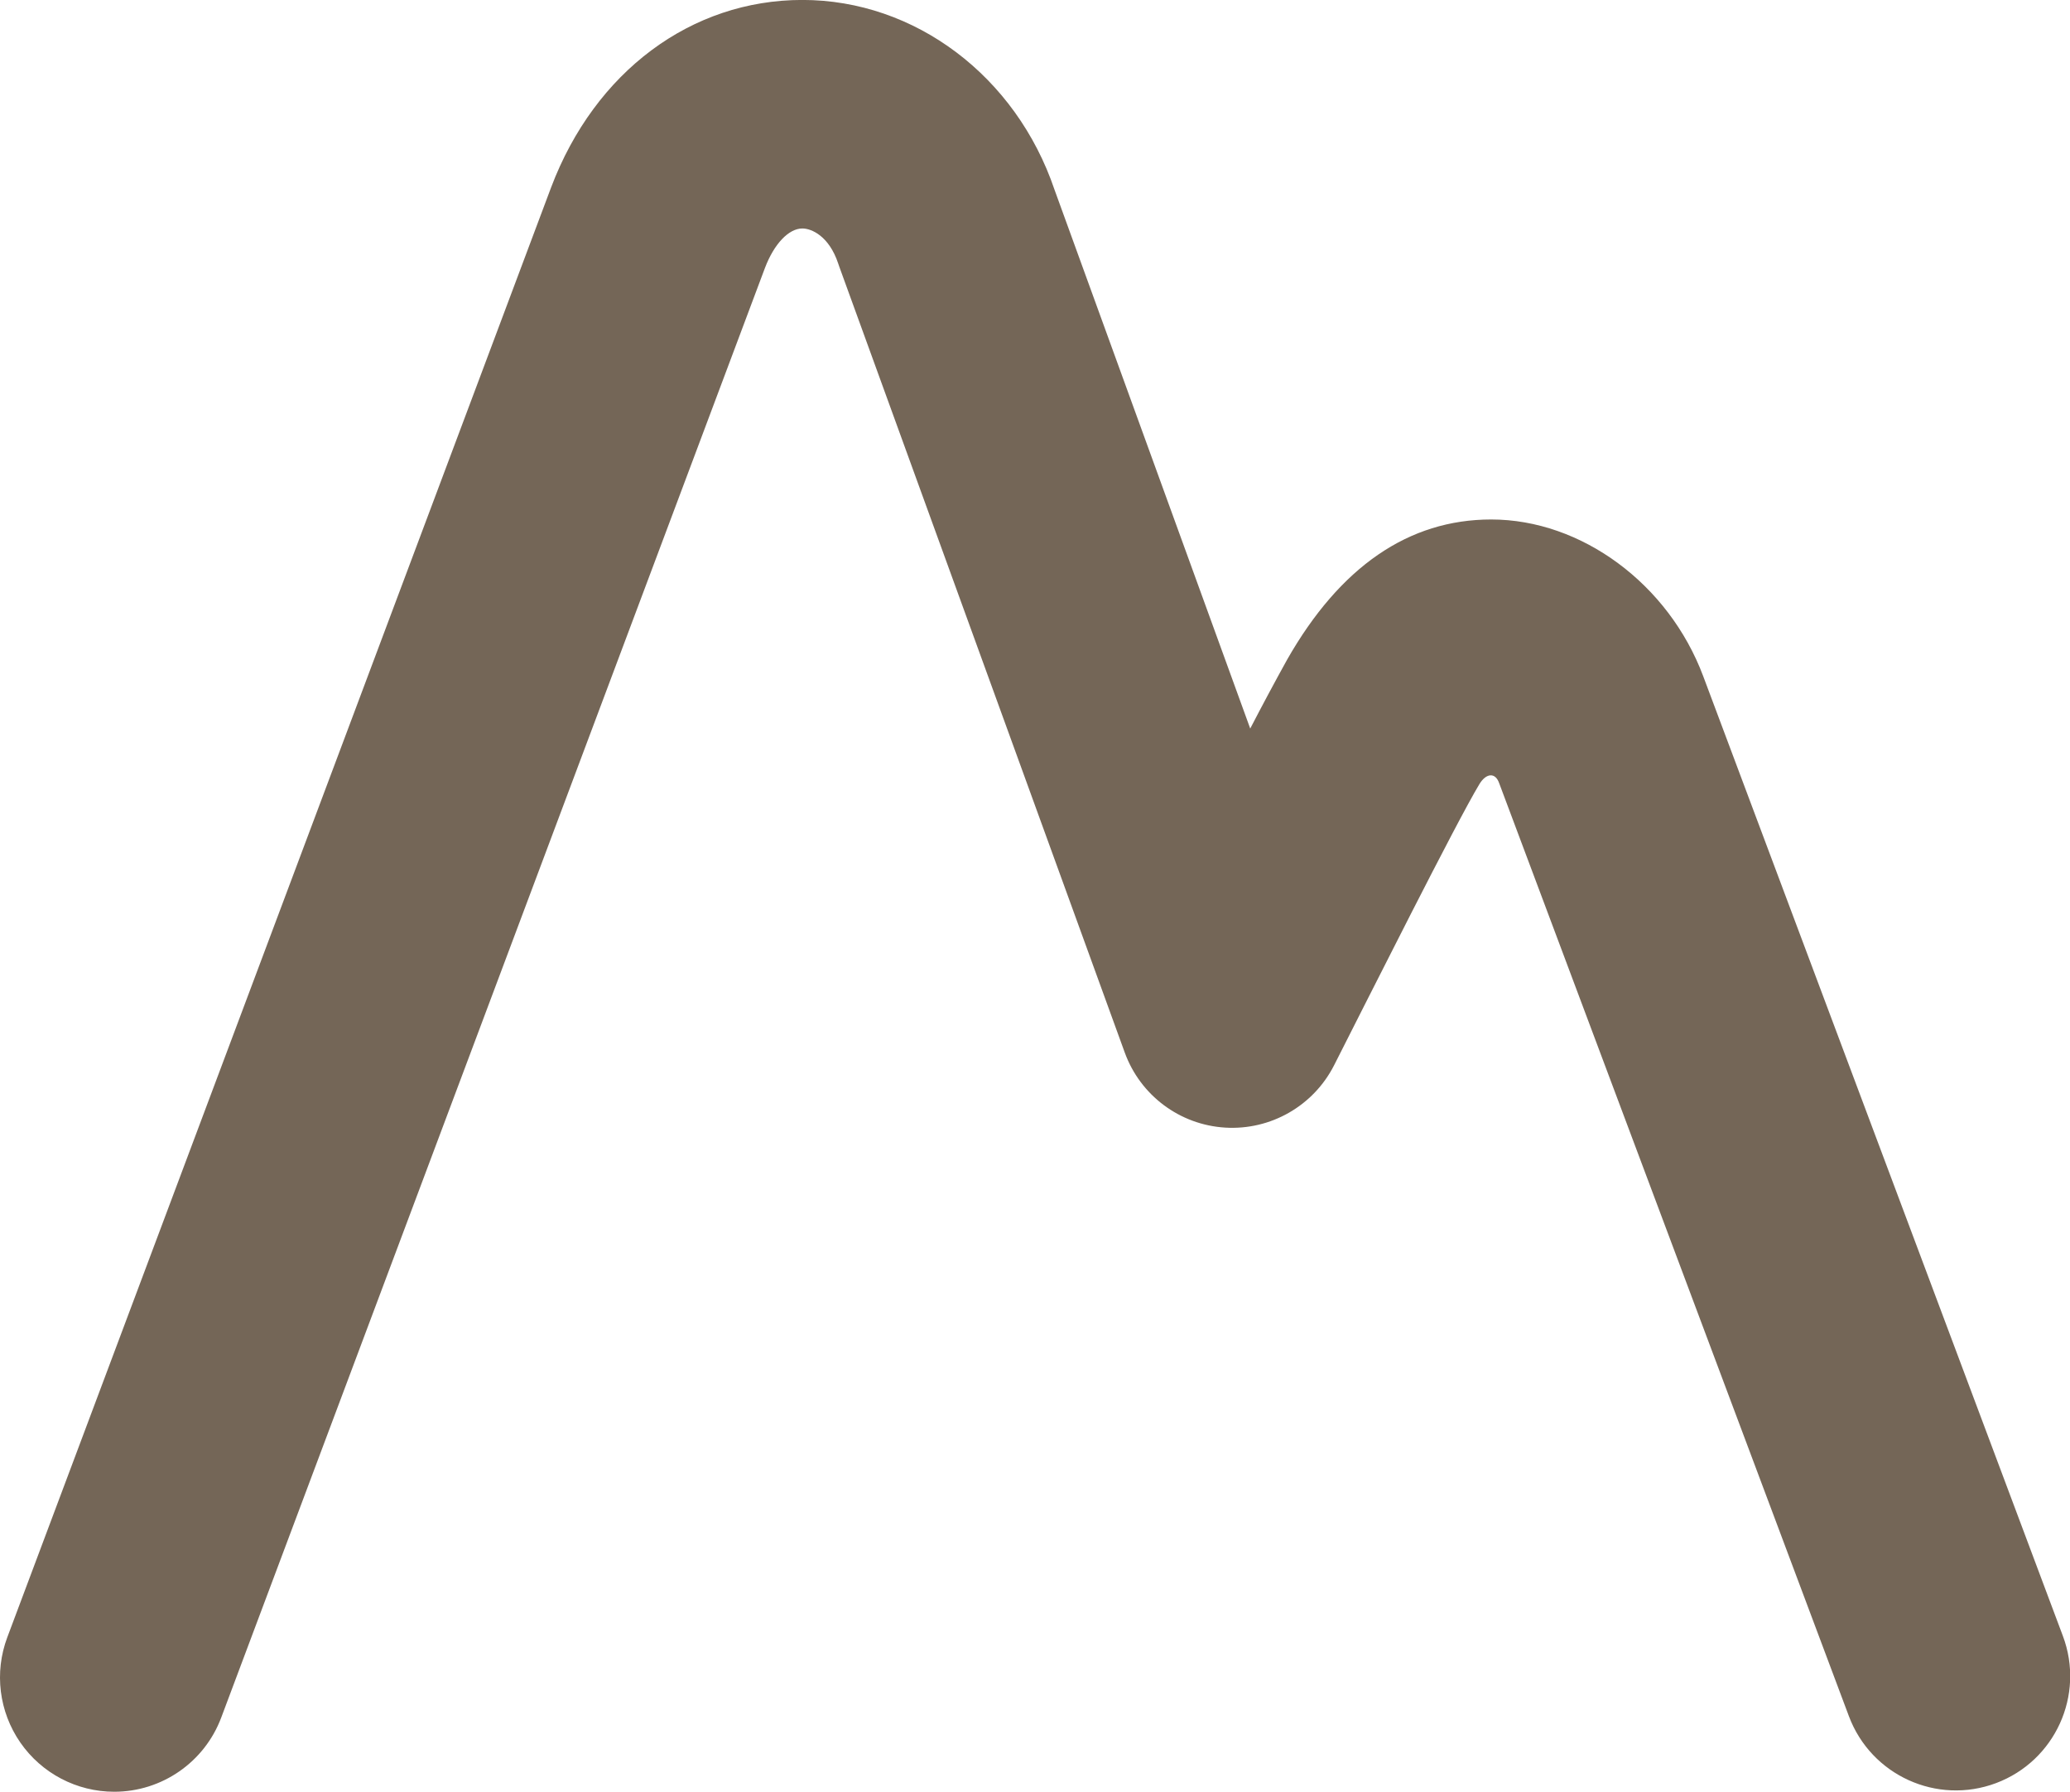
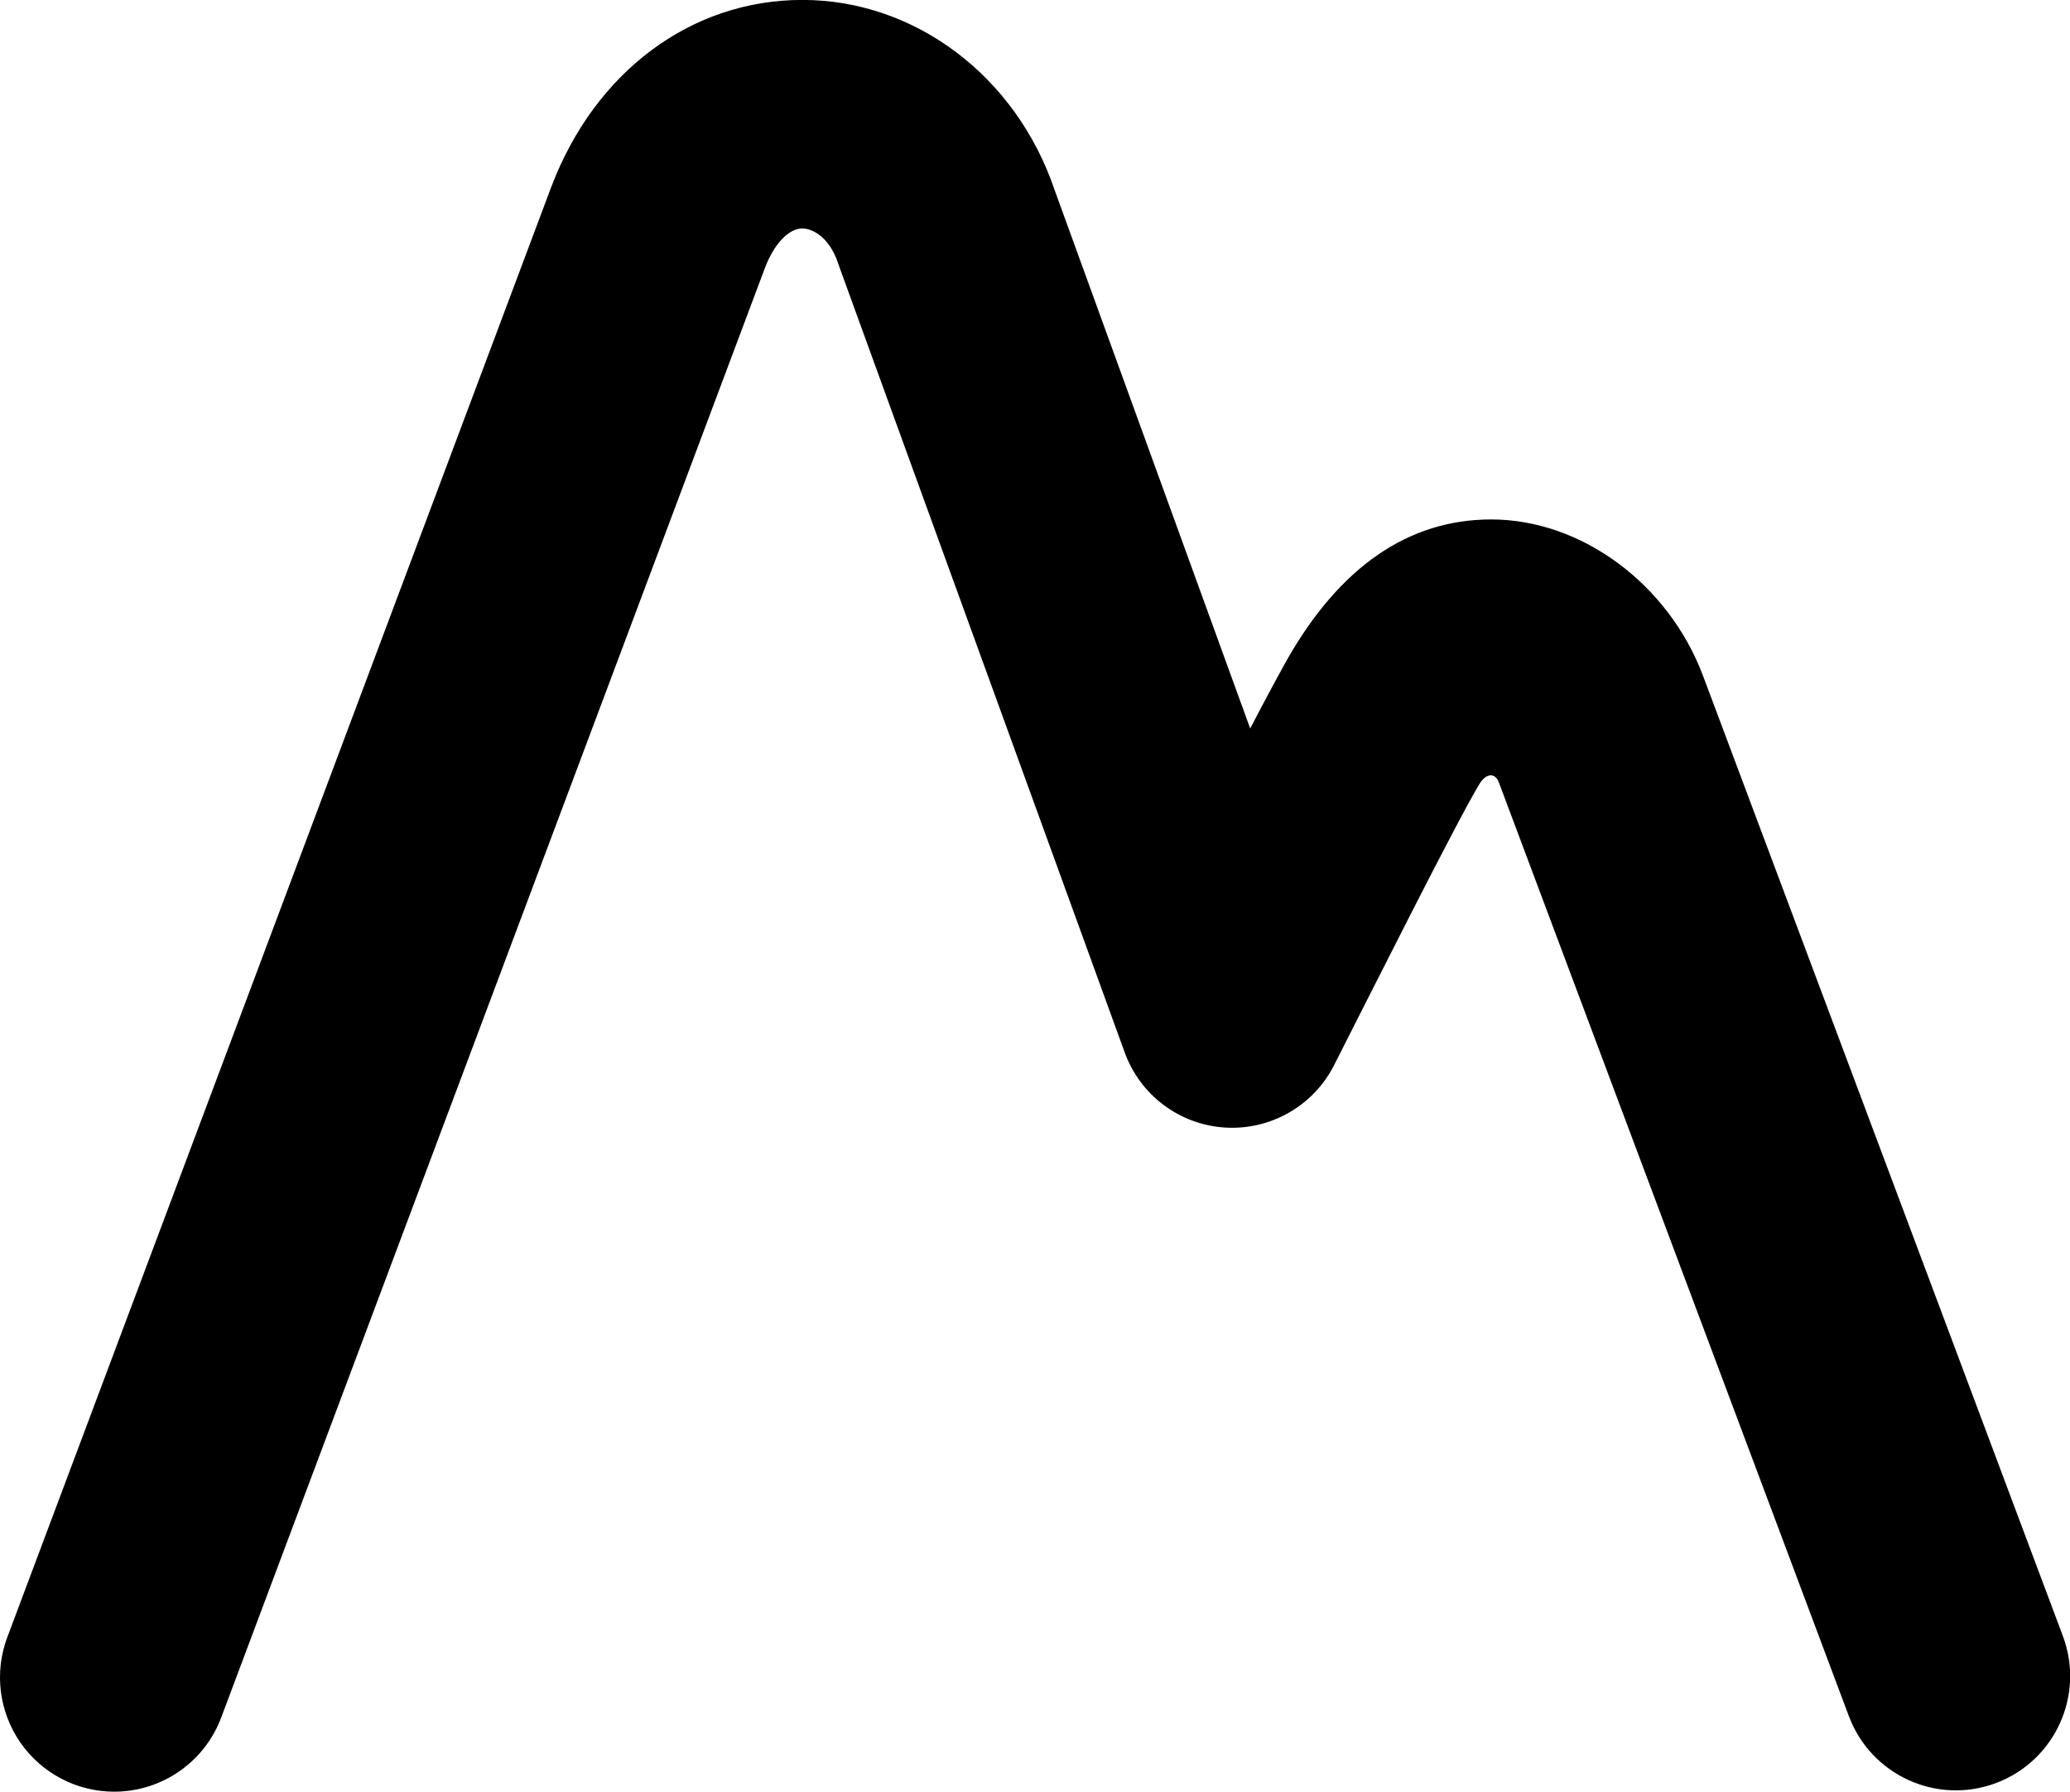
- <svg xmlns="http://www.w3.org/2000/svg" data-v-fde0c5aa="" class="iconLeft" viewBox="40 134.82 35.08 30.36">
-   <g data-v-fde0c5aa="" id="433e56e4-e0b8-40a4-8426-165d0a8602eb" stroke="none" fill="#746657" transform="matrix(0.4282249,0,0,0.4282249,36.13029,128.5888)">
+ <svg xmlns="http://www.w3.org/2000/svg" data-v-fde0c5aa="" class="iconLeft" viewBox="40 126.98 53.2 46.04">
+   <g data-v-fde0c5aa="" id="da8e2348-752c-419a-9328-af56ae313126" stroke="none" fill="black" transform="matrix(0.6494034,0,0,0.6494034,34.13159,117.5298)">
    <path d="M13.558 85.451a4.522 4.522 0 0 1-4.233-6.111l21.522-57.374c1.731-4.578 5.54-7.417 9.944-7.417 4.455 0 8.456 3.017 9.979 7.513l7.744 21.318a114.06 114.06 0 0 1 1.458-2.723c2.096-3.682 4.814-5.55 8.079-5.55 3.571 0 7.021 2.55 8.389 6.2l14.235 37.981a4.521 4.521 0 0 1-8.468 3.175l-13.84-36.918c-.157-.453-.525-.393-.782.032-.916 1.514-4.382 8.433-5.754 11.131a4.526 4.526 0 0 1-4.307 2.463 4.52 4.52 0 0 1-3.975-2.969l-11.3-31.104-.041-.12c-.364-1.094-1.062-1.386-1.418-1.386-.541 0-1.121.613-1.48 1.56L17.792 82.515a4.524 4.524 0 0 1-4.234 2.936z" />
  </g>
</svg>
